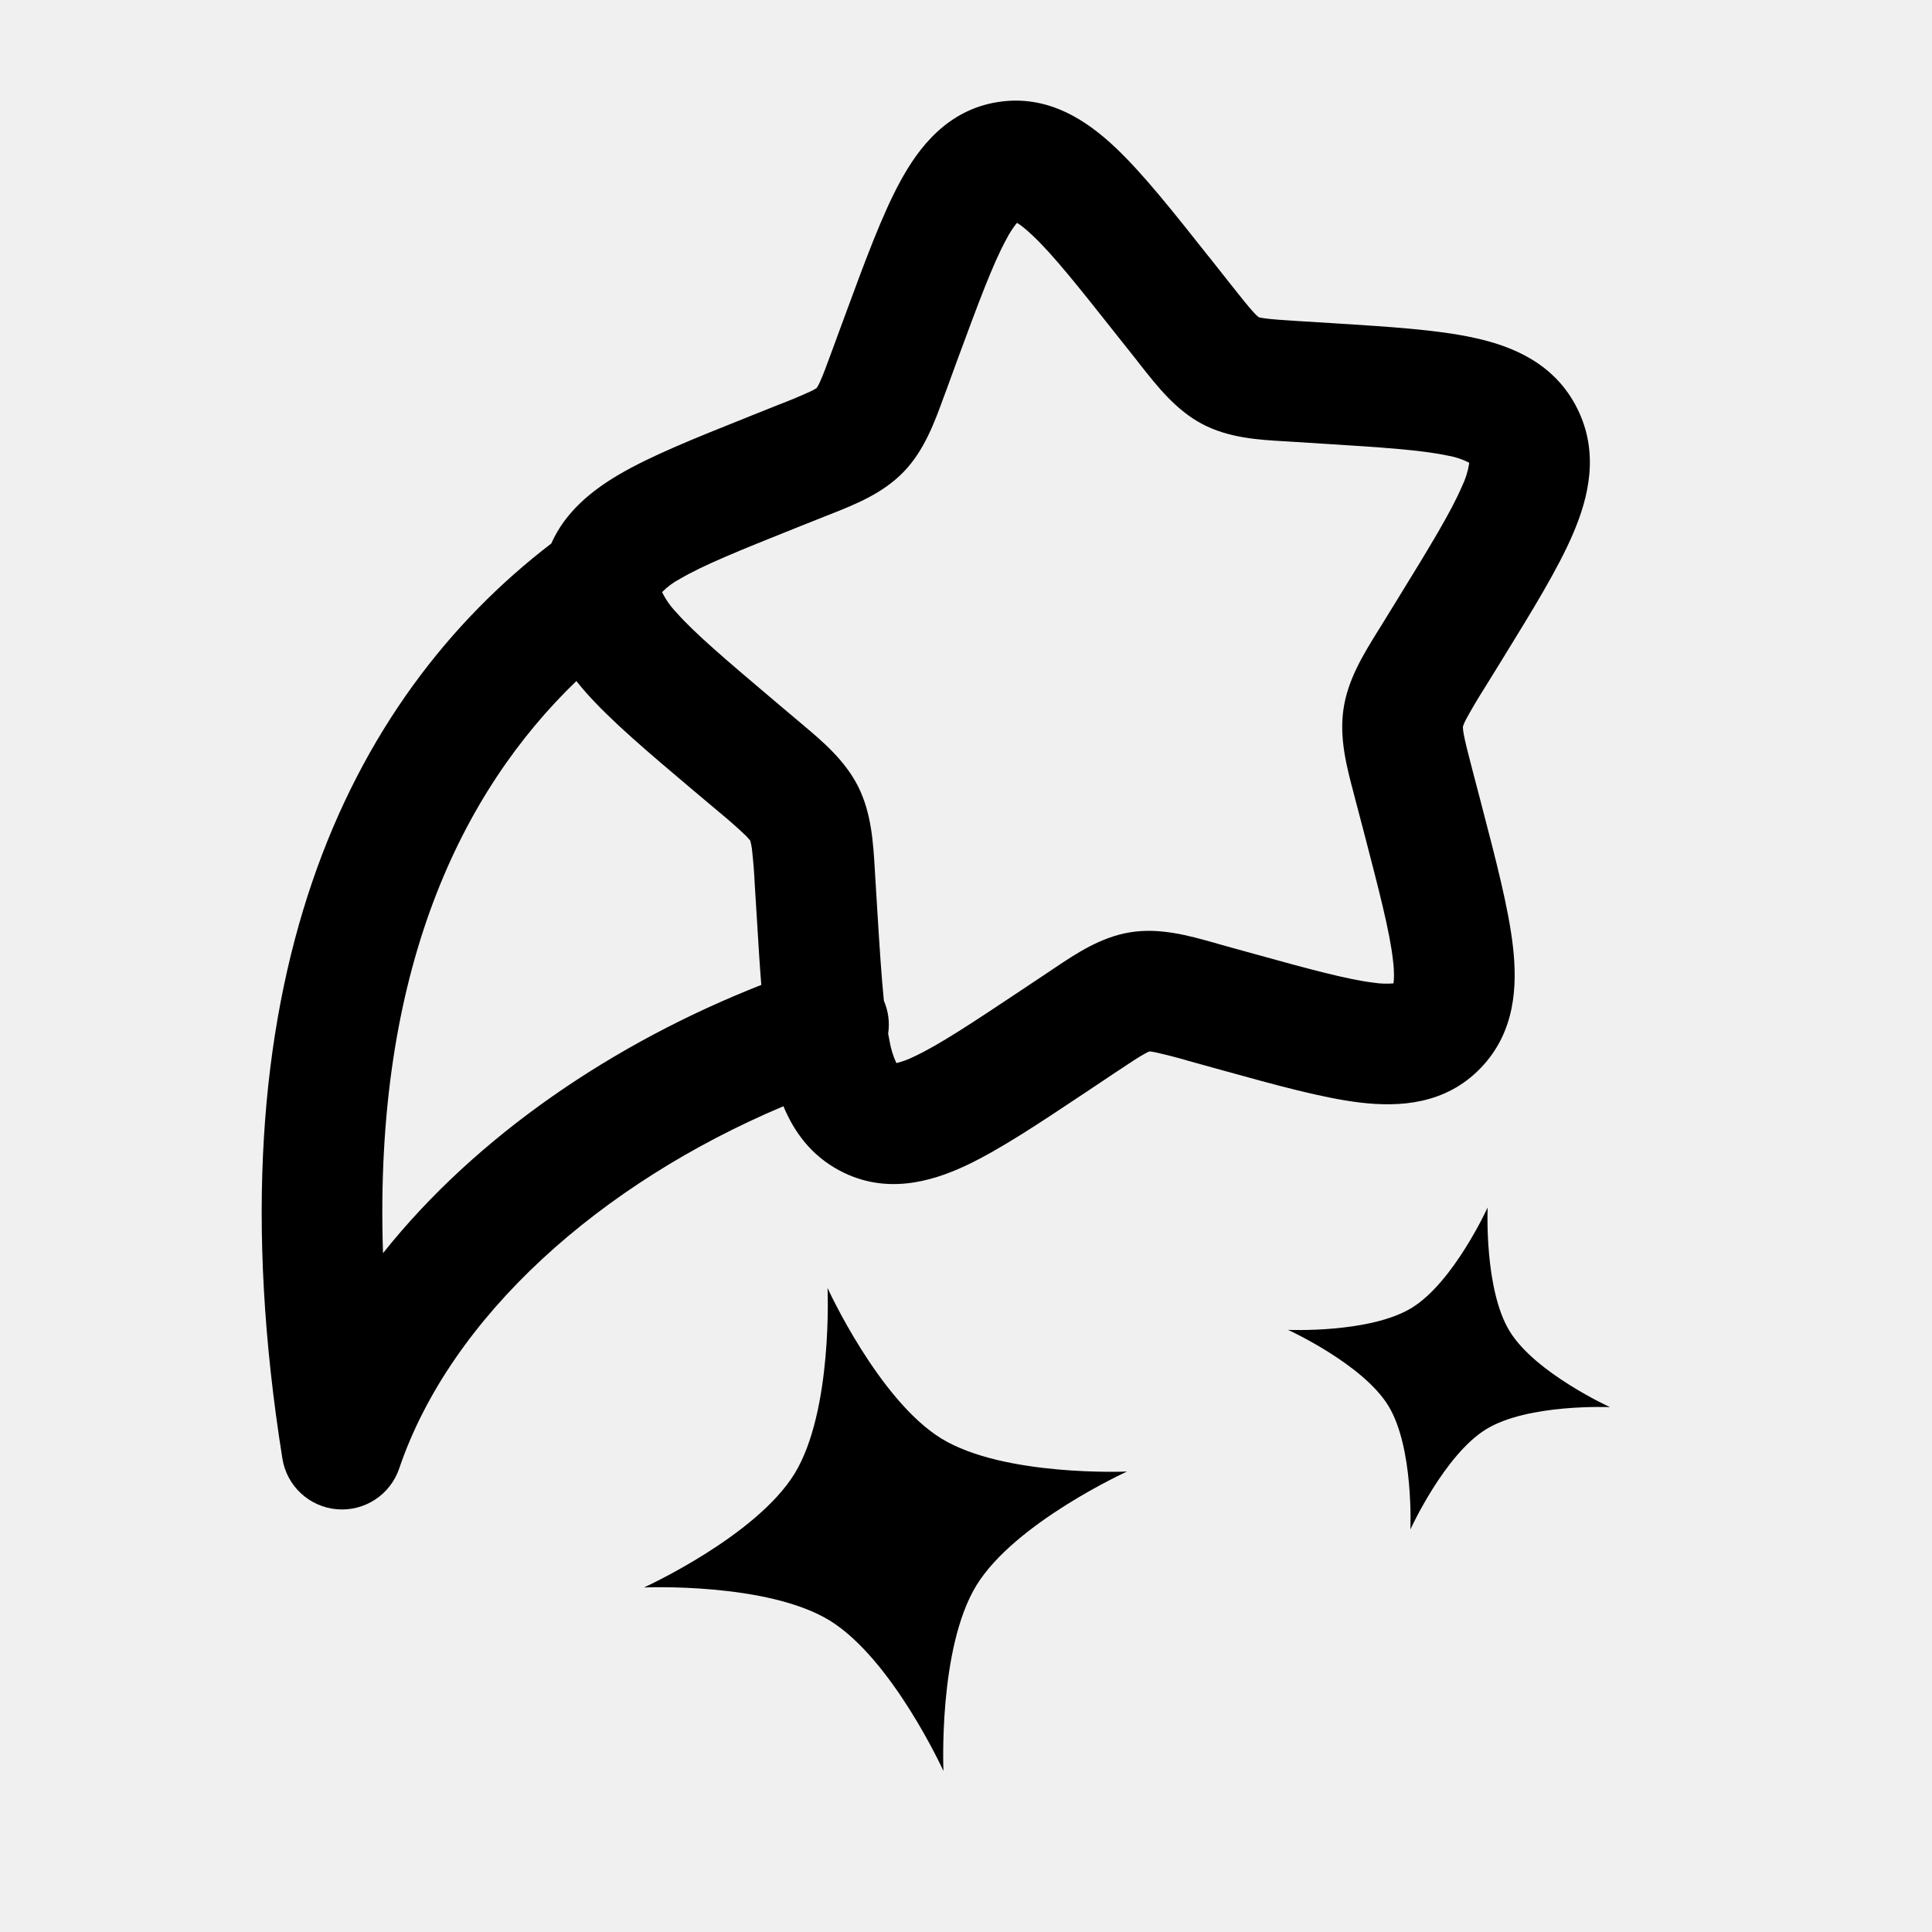
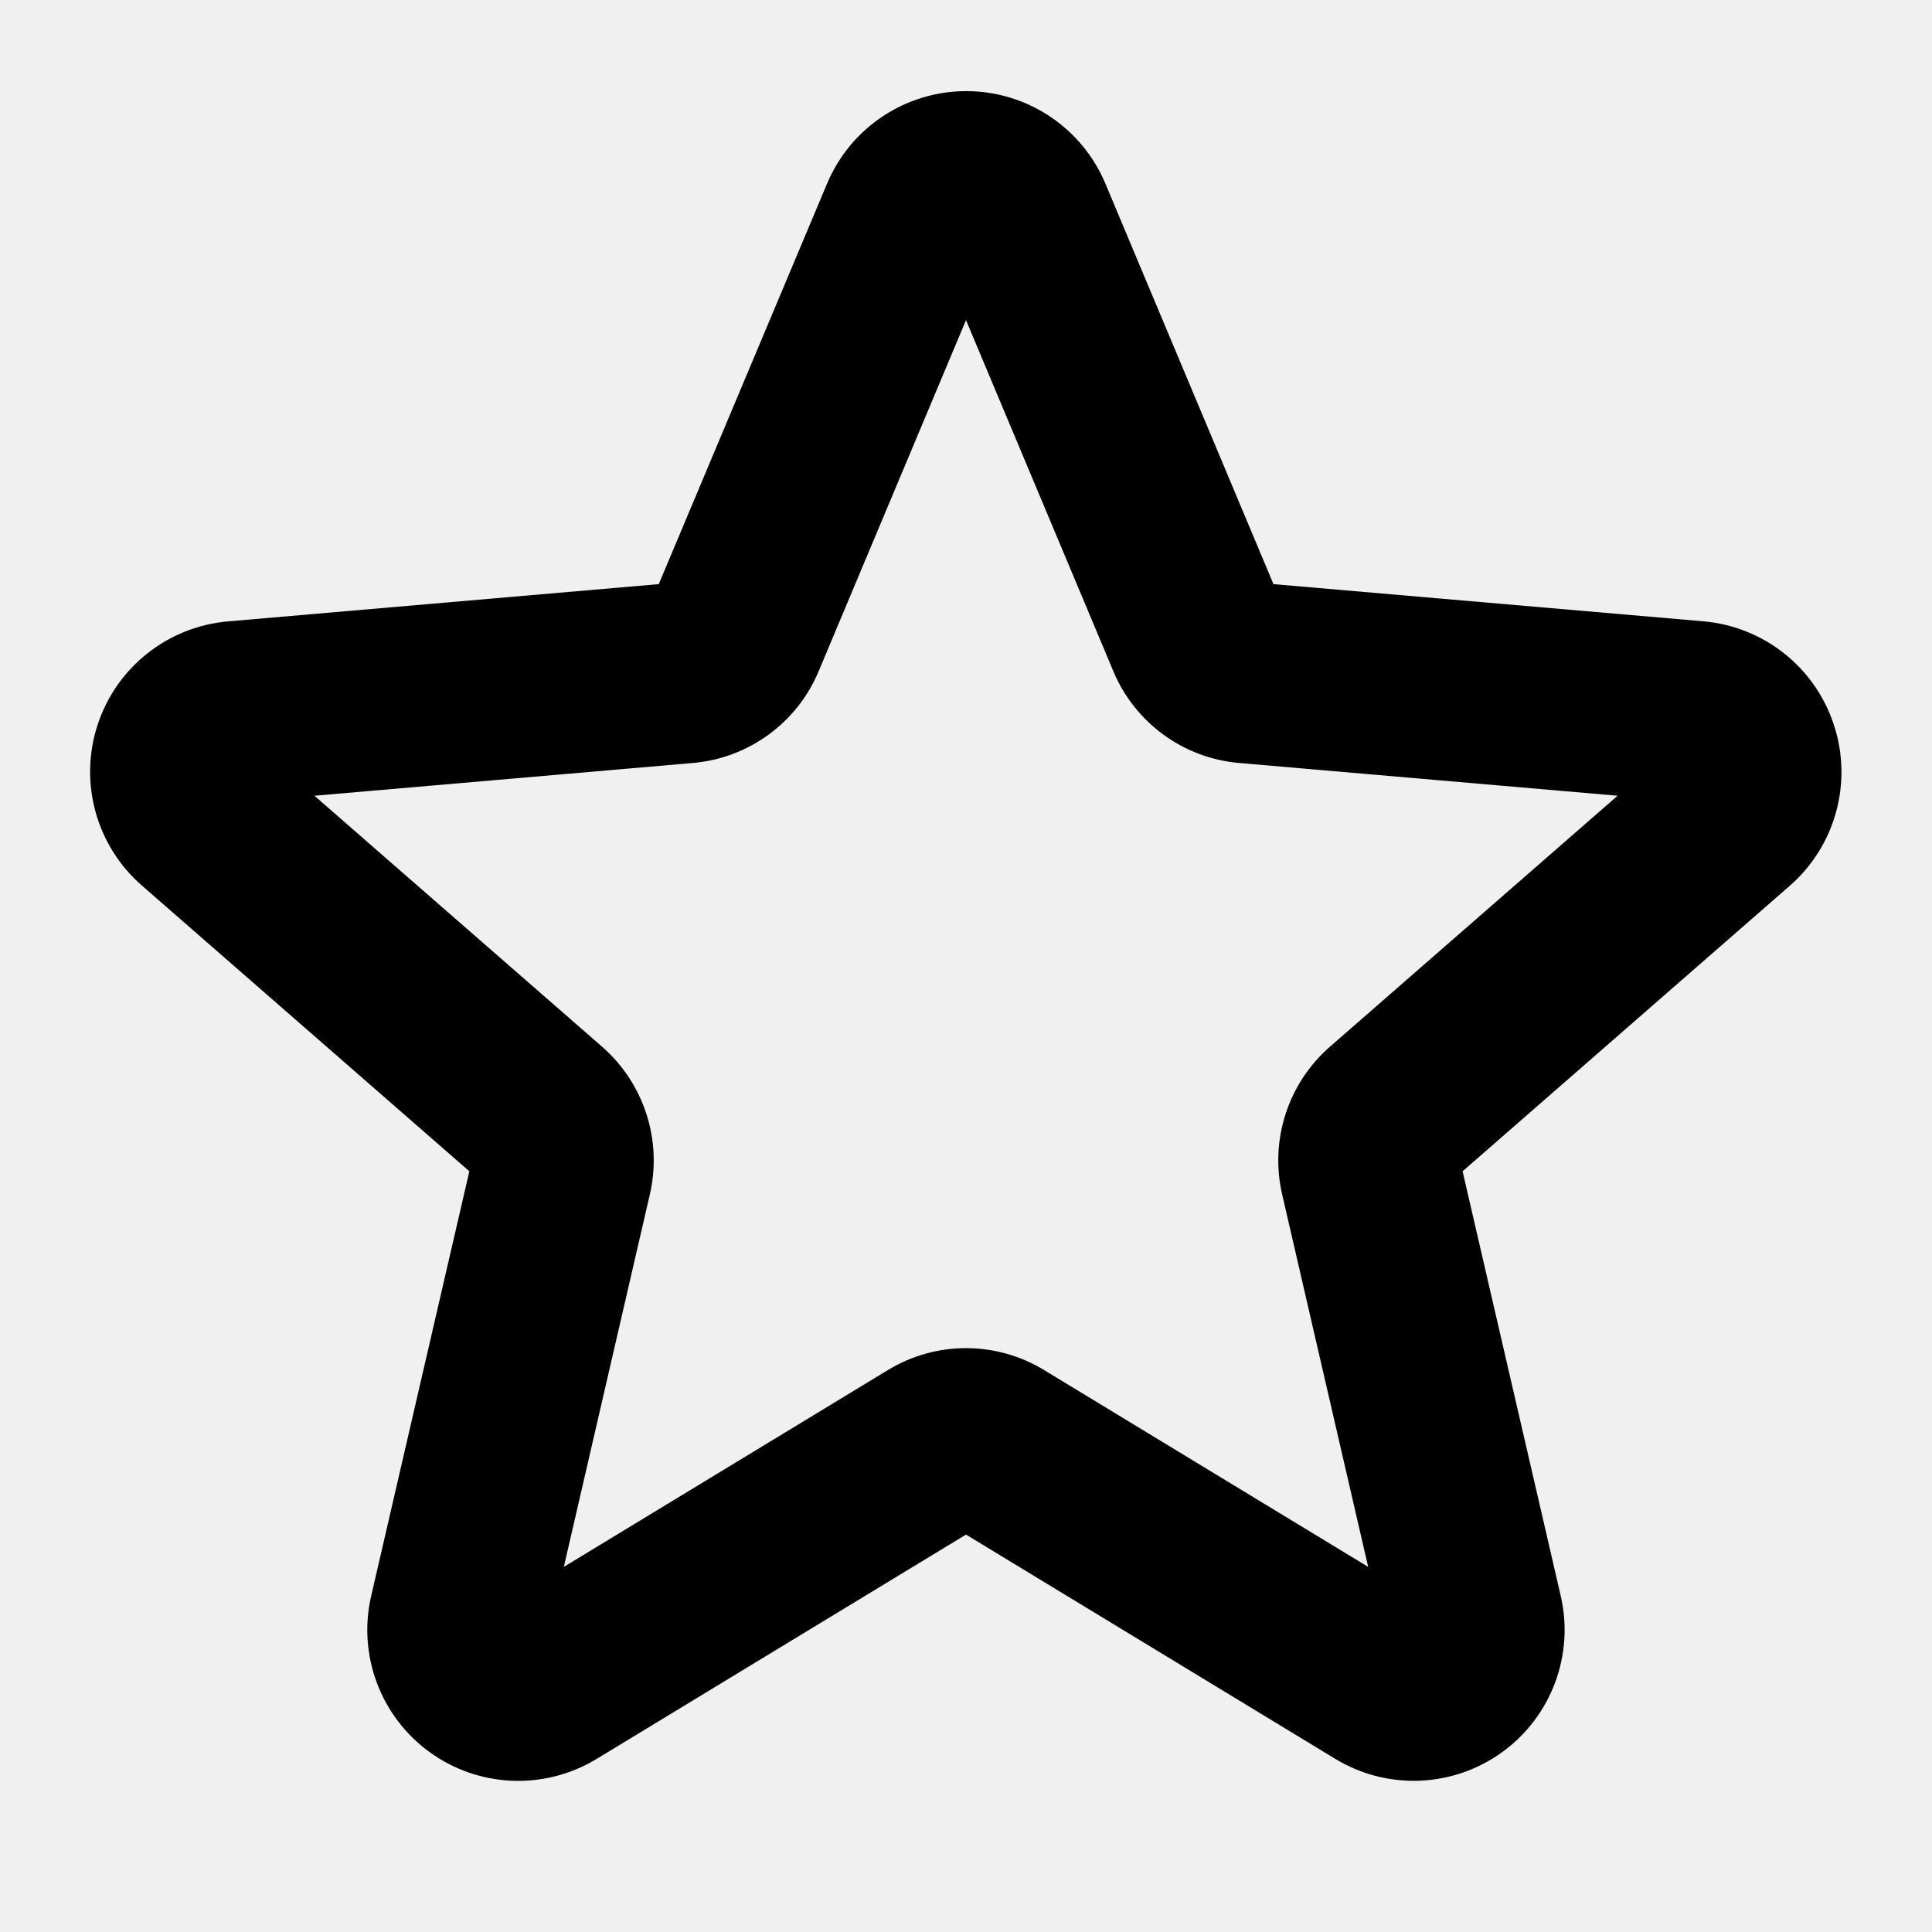
- <svg xmlns="http://www.w3.org/2000/svg" viewBox="0 0 24 24">
-   <g fill="none">
-     <path fill-rule="evenodd" d="m15.014 3.185.278.352c.14.177.219.276.283.345a.49.49 0 0 0 .06.058.458.458 0 0 0 .072.014c.089.013.21.021.43.035l.438.027c.682.043 1.28.08 1.735.18.482.104 1.006.32 1.284.88.275.552.141 1.102-.054 1.556-.186.434-.505.952-.872 1.548l-.03.049-.204.33a6.408 6.408 0 0 0-.225.382.6.6 0 0 0-.036.084v.016c0 .013.003.038.01.08.018.096.05.221.107.441l.1.381.014.055c.18.69.336 1.286.39 1.758.056.487.032 1.062-.399 1.51-.44.458-1.017.488-1.502.43-.461-.055-1.04-.216-1.703-.399l-.425-.118a6.02 6.02 0 0 0-.42-.108.53.53 0 0 0-.066-.01.525.525 0 0 0-.061.03c-.08.044-.18.111-.365.234l-.367.245c-.572.381-1.072.715-1.493.912-.442.206-1 .358-1.562.06-.358-.19-.568-.485-.699-.8-2.273.959-4.13 2.606-4.773 4.5a.75.75 0 0 1-1.451-.123c-.94-5.884.816-9.433 3.34-11.367.175-.396.507-.66.836-.854.401-.236.957-.458 1.593-.712l.054-.022.353-.141a6.37 6.37 0 0 0 .398-.167.46.46 0 0 0 .064-.037.492.492 0 0 0 .039-.073c.04-.086.083-.205.161-.417l.135-.367.02-.054c.244-.662.455-1.236.68-1.65.231-.426.586-.89 1.212-.99.625-.1 1.108.23 1.46.562.343.323.723.803 1.16 1.355ZM7.16 8.46c-1.423 1.371-2.52 3.59-2.402 7.107 1.168-1.467 2.874-2.615 4.699-3.332-.02-.247-.036-.513-.053-.794l-.028-.45a6.688 6.688 0 0 0-.036-.451.645.645 0 0 0-.02-.096s-.001-.003-.008-.01a.592.592 0 0 0-.052-.058 6.39 6.39 0 0 0-.333-.293l-.34-.286c-.535-.452-1-.845-1.312-1.199a3.444 3.444 0 0 1-.115-.138Zm3.873 4.38a.745.745 0 0 0-.053-.408c-.03-.296-.054-.667-.083-1.14l-.024-.393a20.114 20.114 0 0 1-.005-.084c-.02-.344-.042-.71-.205-1.039-.165-.33-.444-.566-.705-.785a30.483 30.483 0 0 1-.063-.053l-.296-.25c-.591-.5-.968-.821-1.199-1.082a.991.991 0 0 1-.175-.25l.002-.003a.888.888 0 0 1 .218-.161c.29-.171.737-.352 1.443-.634l.353-.141.077-.03c.308-.122.65-.258.909-.527.255-.265.382-.613.498-.932l.03-.08.134-.367c.27-.732.444-1.2.61-1.505a1.19 1.19 0 0 1 .134-.208c.037.022.099.067.192.155.253.238.564.628 1.048 1.24l.243.306.052.067c.21.266.44.558.764.73.33.175.698.197 1.029.216l.082.005.38.024c.759.047 1.239.08 1.568.15a.889.889 0 0 1 .257.086l.002.001v.012a.994.994 0 0 1-.088.28c-.138.321-.396.744-.802 1.404l-.203.33-.044.07c-.179.29-.371.6-.424.966-.053.363.04.717.129 1.051l.021.082.1.38c.198.761.325 1.251.365 1.604.019.161.013.247.006.289a1.033 1.033 0 0 1-.24-.008c-.333-.04-.8-.167-1.536-.371l-.368-.102a9.38 9.38 0 0 1-.08-.023c-.32-.09-.677-.19-1.045-.131-.367.059-.676.266-.95.45l-.07.047-.318.212c-.636.424-1.04.691-1.344.833a1.039 1.039 0 0 1-.224.083 1.083 1.083 0 0 1-.085-.276 3.105 3.105 0 0 1-.017-.09Zm.064.368.013.001h-.013Zm.05.019.008.007c0 .001-.003-.001-.008-.007Zm6.153-.978s0-.004.004-.01c-.002.008-.004.01-.004.01Zm.033-.037c.007-.005.012-.006.013-.005l-.013.005ZM12.67 2.735l-.01.006c.006-.005.01-.007.01-.006Zm-.07.015c-.006 0-.01-.002-.01-.003l.01.003Z" clip-rule="evenodd" />
-     <path stroke-linejoin="round" d="M10.28 16s.634 1.39 1.414 1.87c.78.477 2.306.41 2.306.41s-1.39.633-1.87 1.413c-.478.78-.41 2.307-.41 2.307s-.634-1.39-1.414-1.87C9.527 19.654 8 19.72 8 19.72s1.39-.633 1.87-1.413c.478-.78.41-2.307.41-2.307Zm8.2-1s-.422.927-.942 1.246c-.52.319-1.538.274-1.538.274s.927.422 1.246.942c.319.52.274 1.538.274 1.538s.422-.927.942-1.246c.52-.319 1.538-.274 1.538-.274s-.927-.422-1.246-.942c-.319-.52-.274-1.538-.274-1.538Z" />
-   </g>
+ <svg xmlns="http://www.w3.org/2000/svg" width="32" height="32" viewBox="0 0 256 256">
+   <path fill="currentColor" d="M243 96.05a20 20 0 0 0-17.26-13.72l-57-4.93l-22.3-53.14a20 20 0 0 0-36.82 0L87.29 77.4l-57 4.93a20 20 0 0 0-11.42 35.07l43.32 37.8l-13 56.24A20 20 0 0 0 79 233.1l49-29.76l49 29.76a20 20 0 0 0 29.8-21.66l-13-56.24l43.32-37.8A20 20 0 0 0 243 96.05Zm-66.75 42.62a20 20 0 0 0-6.35 19.63l11.39 49.32l-42.94-26.08a19.9 19.9 0 0 0-20.7 0l-42.94 26.08L86.1 158.3a20 20 0 0 0-6.35-19.63l-38.09-33.23l50.14-4.34a19.92 19.92 0 0 0 16.69-12.19L128 42.42l19.51 46.49a19.92 19.92 0 0 0 16.69 12.19l50.14 4.34Z" />
  <style>
        path { fill: #000; }
        @media (prefers-color-scheme: dark) {
            path { fill: #FFF; }
        }
-     </style>
+ </style>
</svg>
